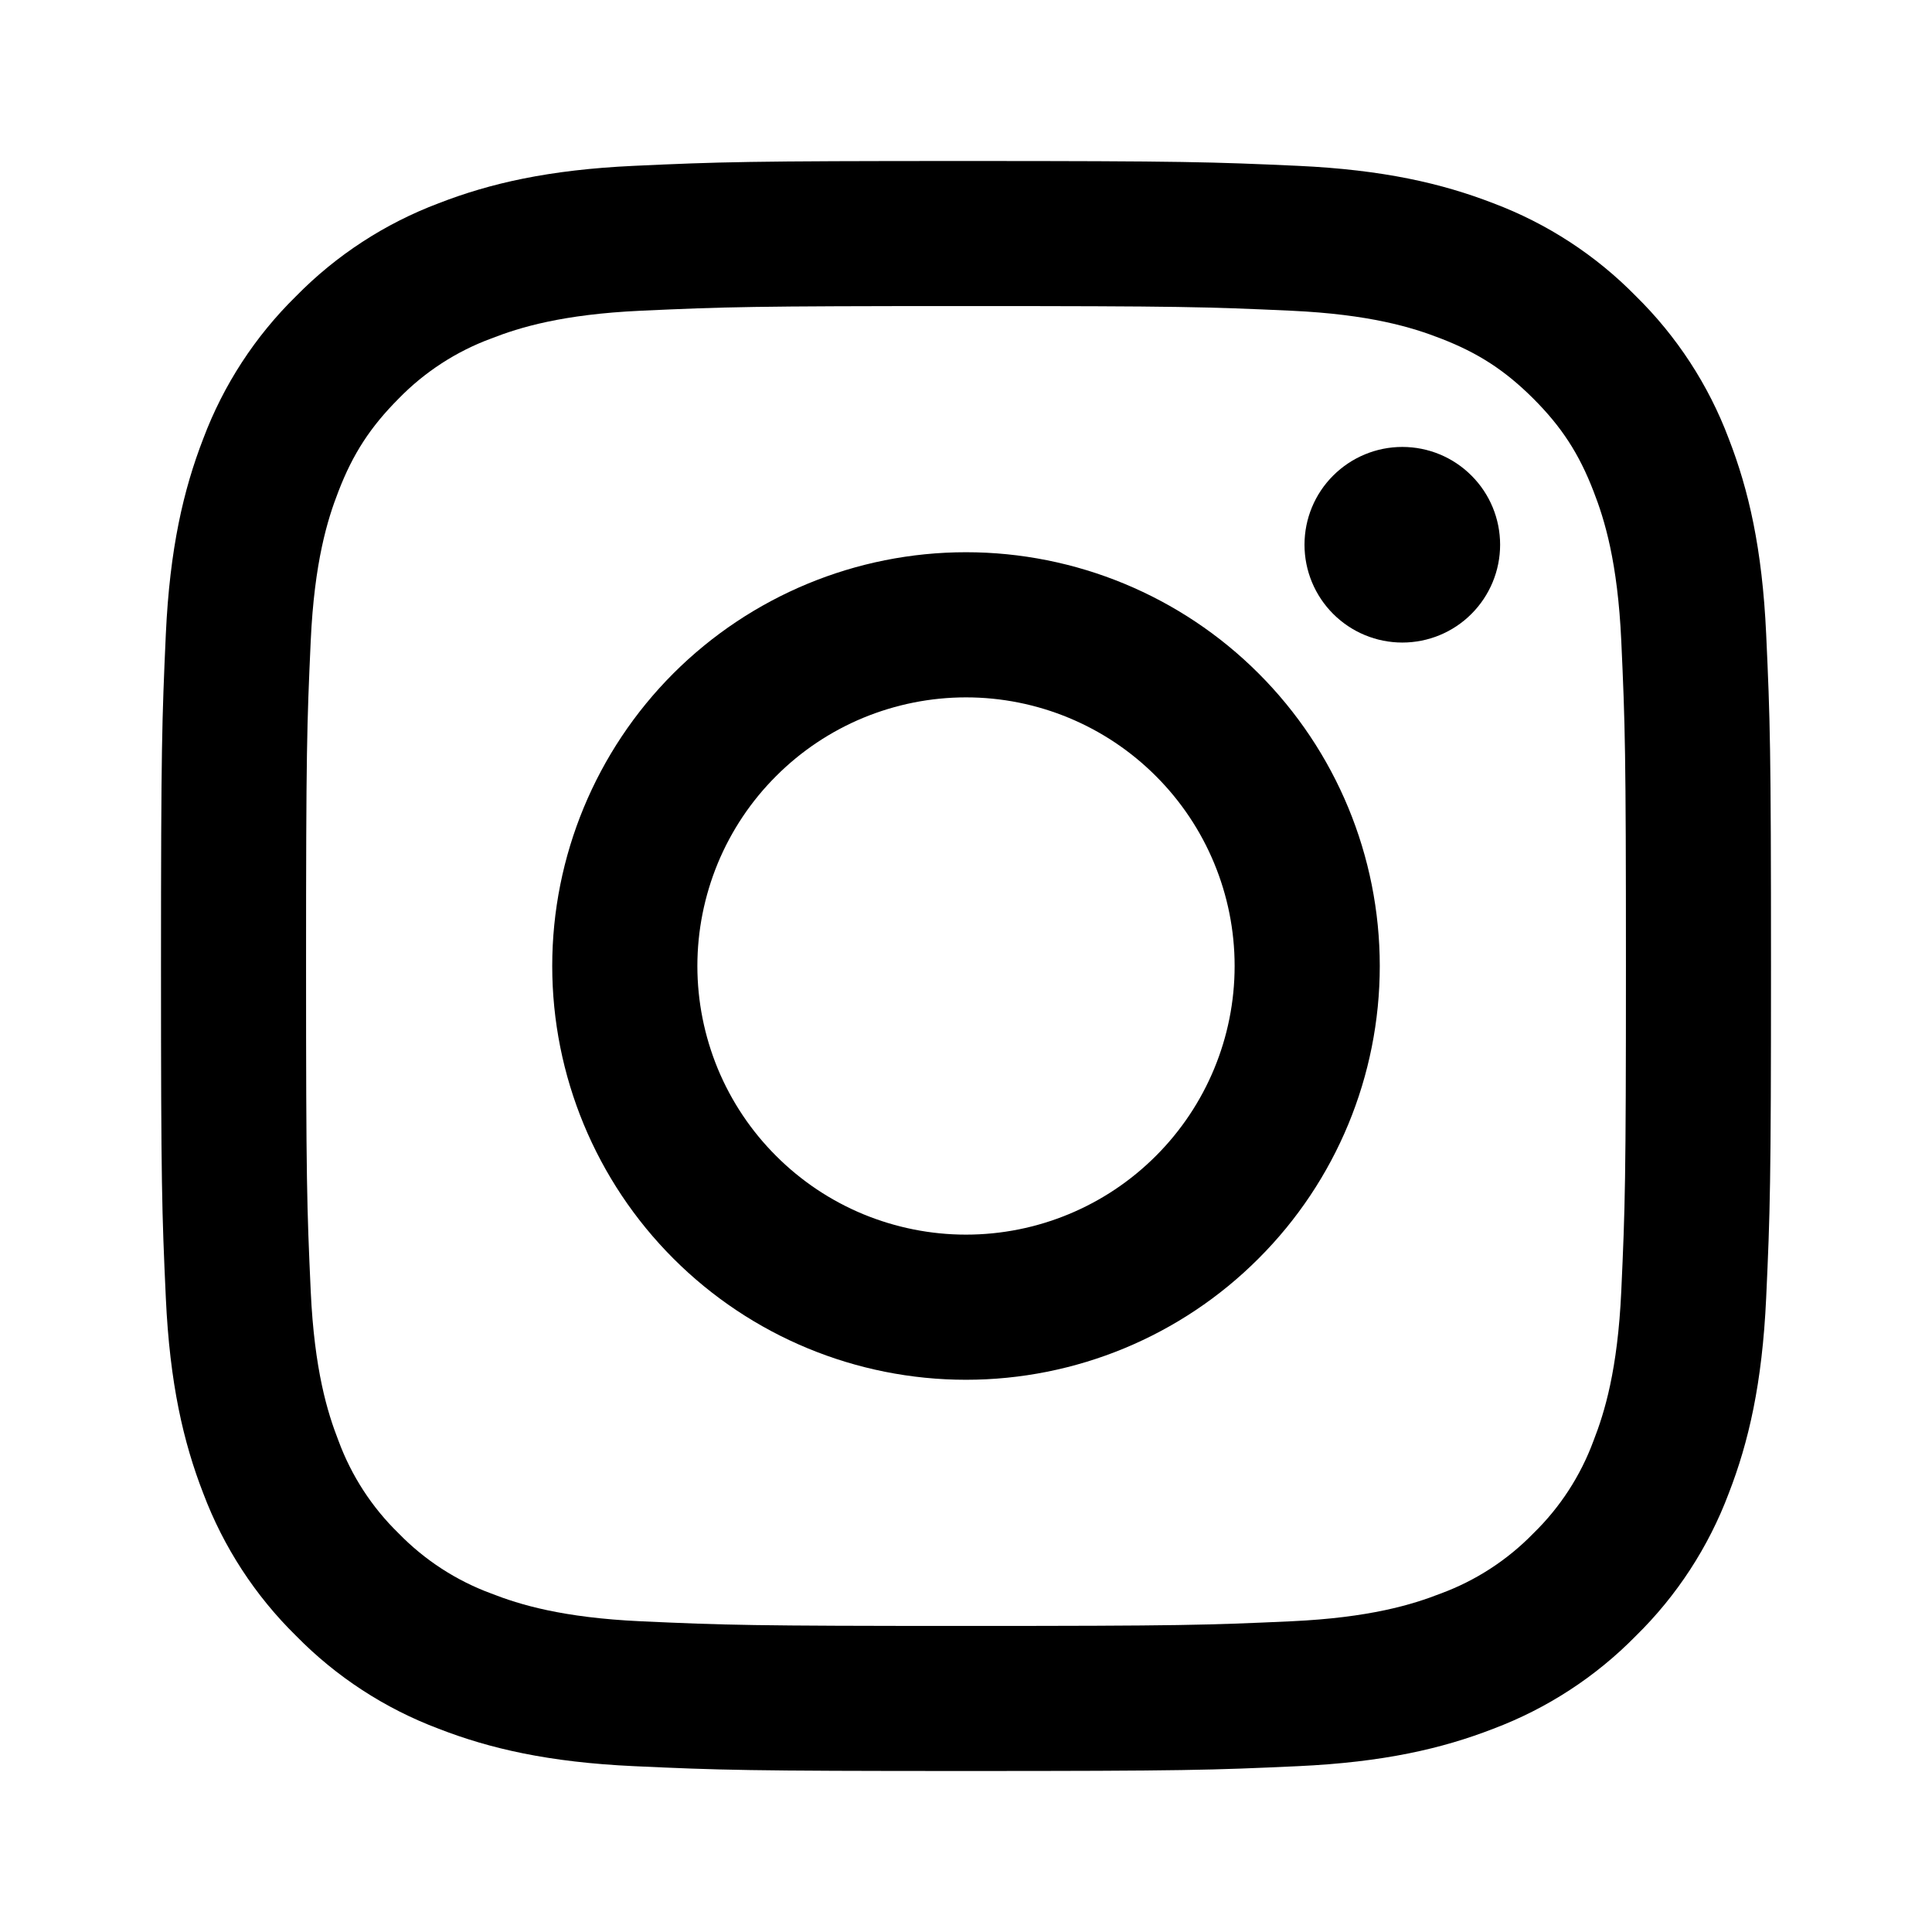
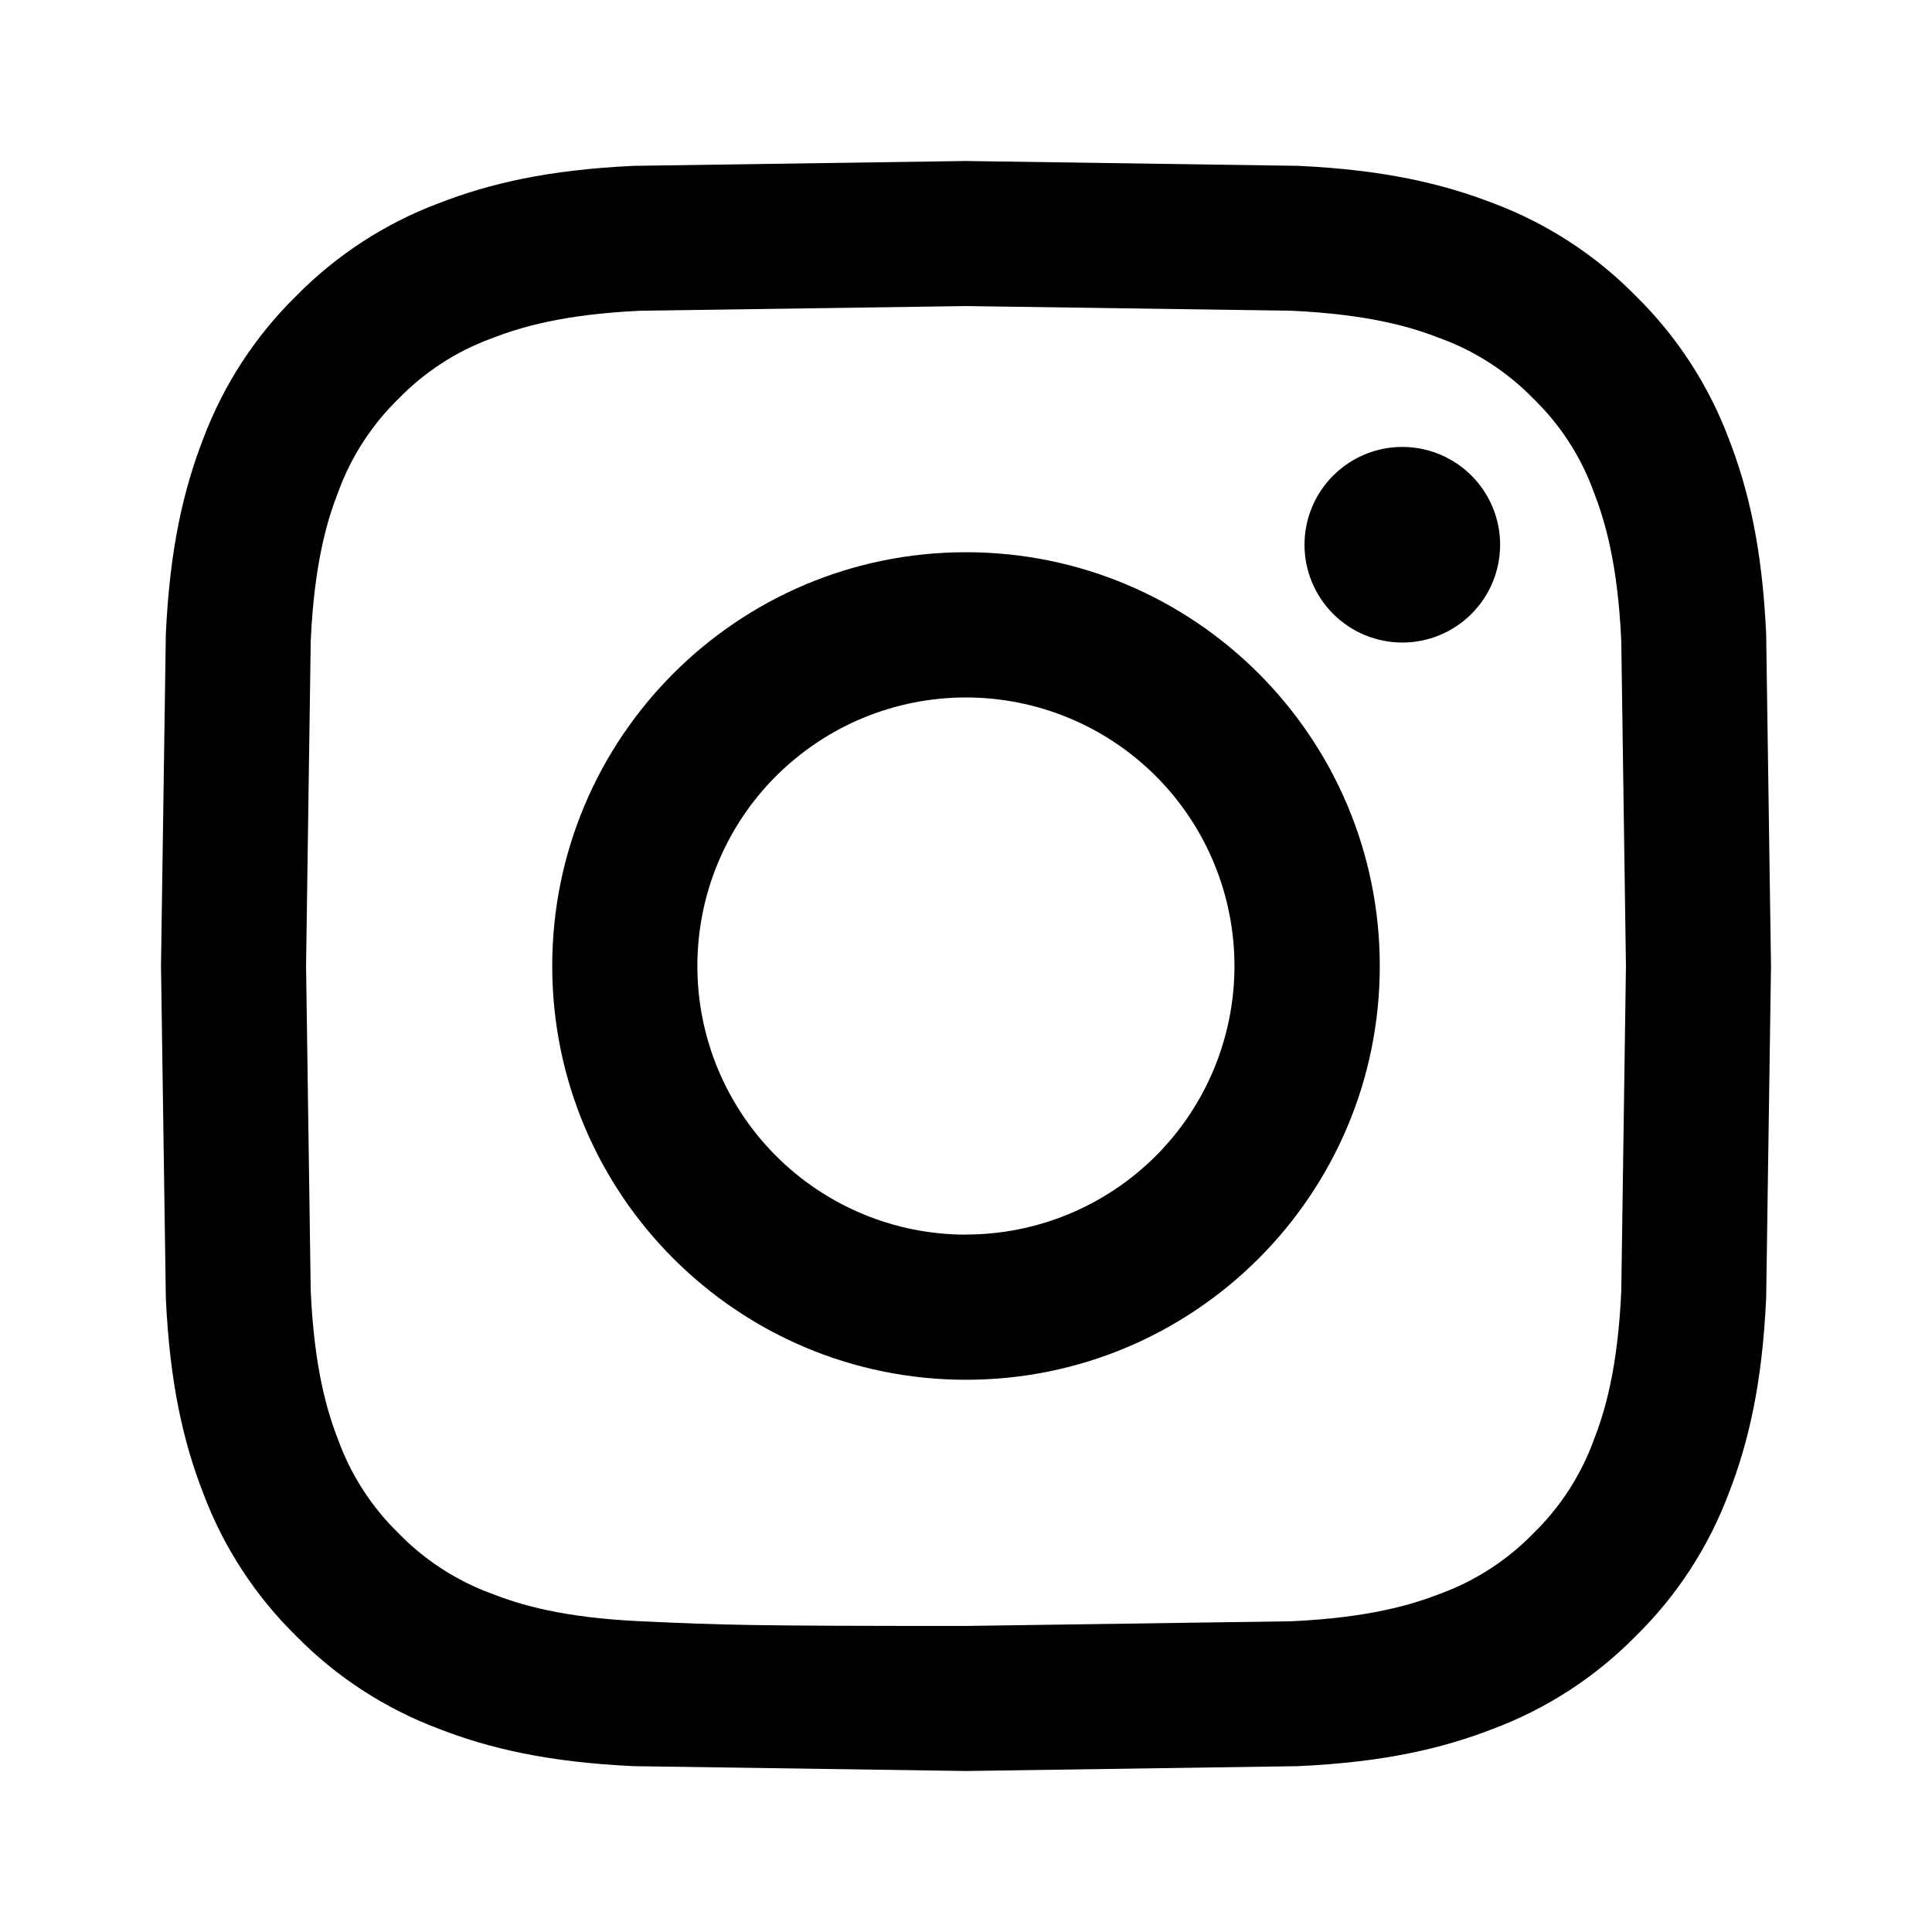
- <svg xmlns="http://www.w3.org/2000/svg" width="800px" height="800px" viewBox="0 0 24 24" fill="none">
-   <path fill-rule="evenodd" clip-rule="evenodd" d="M12 2C9.284 2 8.944 2.011 7.877 2.06C6.813 2.109 6.085 2.278 5.449 2.525C4.783 2.776 4.178 3.169 3.678 3.679C3.169 4.178 2.776 4.782 2.525 5.449C2.279 6.085 2.109 6.813 2.06 7.878C2.012 8.944 2 9.283 2 12C2 14.717 2.011 15.056 2.06 16.123C2.109 17.187 2.278 17.915 2.525 18.551C2.776 19.217 3.169 19.822 3.679 20.322C4.178 20.831 4.782 21.224 5.449 21.475C6.085 21.722 6.813 21.891 7.877 21.94C8.944 21.989 9.284 22 12 22C14.716 22 15.056 21.989 16.123 21.94C17.187 21.891 17.915 21.722 18.551 21.475C19.217 21.224 19.822 20.831 20.322 20.321C20.831 19.822 21.224 19.218 21.475 18.551C21.722 17.915 21.891 17.187 21.94 16.123C21.989 15.056 22 14.716 22 12C22 9.284 21.989 8.944 21.94 7.877C21.891 6.813 21.722 6.085 21.475 5.449C21.224 4.782 20.83 4.178 20.321 3.678C19.822 3.169 19.218 2.776 18.551 2.525C17.915 2.279 17.187 2.109 16.122 2.06C15.056 2.012 14.717 2 12 2ZM12 3.802C14.67 3.802 14.987 3.812 16.041 3.86C17.016 3.905 17.545 4.067 17.898 4.205C18.365 4.385 18.698 4.603 19.048 4.952C19.398 5.302 19.615 5.635 19.795 6.102C19.933 6.455 20.095 6.984 20.14 7.959C20.188 9.013 20.198 9.33 20.198 12C20.198 14.67 20.188 14.987 20.14 16.041C20.095 17.016 19.933 17.545 19.795 17.898C19.635 18.332 19.38 18.725 19.048 19.048C18.725 19.38 18.332 19.635 17.898 19.795C17.545 19.933 17.016 20.095 16.041 20.14C14.987 20.188 14.671 20.198 12 20.198C9.329 20.198 9.013 20.188 7.959 20.14C6.984 20.095 6.455 19.933 6.102 19.795C5.668 19.635 5.275 19.38 4.952 19.048C4.62 18.725 4.365 18.332 4.205 17.898C4.067 17.545 3.905 17.016 3.86 16.041C3.812 14.987 3.802 14.67 3.802 12C3.802 9.33 3.812 9.013 3.86 7.959C3.905 6.984 4.067 6.455 4.205 6.102C4.385 5.635 4.603 5.302 4.952 4.952C5.275 4.62 5.668 4.365 6.102 4.205C6.455 4.067 6.984 3.905 7.959 3.86C9.013 3.812 9.33 3.802 12 3.802Z" fill="#000000" />
-   <path fill-rule="evenodd" clip-rule="evenodd" d="M12 15.337C11.562 15.337 11.128 15.25 10.723 15.083C10.318 14.915 9.95 14.669 9.641 14.359C9.331 14.05 9.085 13.682 8.917 13.277C8.75 12.872 8.663 12.438 8.663 12C8.663 11.562 8.75 11.128 8.917 10.723C9.085 10.318 9.331 9.95 9.641 9.641C9.95 9.331 10.318 9.085 10.723 8.917C11.128 8.75 11.562 8.663 12 8.663C12.885 8.663 13.734 9.015 14.359 9.641C14.985 10.266 15.337 11.115 15.337 12C15.337 12.885 14.985 13.734 14.359 14.359C13.734 14.985 12.885 15.337 12 15.337ZM12 6.86C10.637 6.86 9.329 7.402 8.365 8.365C7.402 9.329 6.86 10.637 6.86 12C6.86 13.363 7.402 14.671 8.365 15.634C9.329 16.599 10.637 17.14 12 17.14C13.363 17.14 14.671 16.599 15.634 15.634C16.599 14.671 17.14 13.363 17.14 12C17.14 10.637 16.599 9.329 15.634 8.365C14.671 7.402 13.363 6.86 12 6.86ZM18.635 6.767C18.635 7.089 18.507 7.398 18.279 7.626C18.052 7.854 17.743 7.982 17.42 7.982C17.098 7.982 16.789 7.854 16.561 7.626C16.333 7.398 16.205 7.089 16.205 6.767C16.205 6.444 16.333 6.135 16.561 5.908C16.789 5.68 17.098 5.552 17.42 5.552C17.743 5.552 18.052 5.68 18.279 5.908C18.507 6.135 18.635 6.444 18.635 6.767Z" fill="#000000" />
+ <svg xmlns="http://www.w3.org/2000/svg" width="800" height="800" viewBox="0 0 24 24" fill="#000" fill-rule="evenodd">
+   <path d="M12 2l-4.123.06c-1.065.049-1.792.218-2.428.465a4.9 4.9 0 0 0-1.771 1.153c-.509.499-.902 1.104-1.153 1.771-.246.636-.416 1.364-.465 2.429L2 12l.06 4.123c.049 1.065.218 1.792.465 2.428a4.9 4.9 0 0 0 1.153 1.771c.499.509 1.104.902 1.771 1.153.636.247 1.363.416 2.428.465L12 22l4.123-.06c1.065-.049 1.792-.218 2.428-.465a4.9 4.9 0 0 0 1.771-1.153c.509-.499.902-1.104 1.153-1.771.247-.636.416-1.363.465-2.428L22 12l-.06-4.123c-.049-1.065-.218-1.792-.465-2.428-.251-.667-.645-1.272-1.153-1.771-.499-.509-1.104-.902-1.771-1.153-.636-.246-1.364-.416-2.429-.465L12 2zm0 1.802l4.041.058c.975.045 1.504.207 1.857.345a3.1 3.1 0 0 1 1.15.747 3.07 3.07 0 0 1 .747 1.15c.137.353.3.882.345 1.857L20.198 12l-.058 4.041c-.045.975-.207 1.504-.345 1.857a3.1 3.1 0 0 1-.747 1.15 3.1 3.1 0 0 1-1.15.747c-.353.137-.882.3-1.857.345L12 20.198c-2.671 0-2.987-.01-4.041-.058-.975-.045-1.504-.207-1.857-.345a3.1 3.1 0 0 1-1.15-.747 3.1 3.1 0 0 1-.747-1.15c-.137-.353-.3-.882-.345-1.857L3.802 12l.058-4.041c.045-.975.207-1.504.345-1.857a3.1 3.1 0 0 1 .747-1.15 3.1 3.1 0 0 1 1.15-.747c.353-.137.882-.3 1.857-.345L12 3.802zm0 11.535c-.438 0-.872-.086-1.277-.254a3.34 3.34 0 0 1-1.806-1.806c-.168-.405-.254-.839-.254-1.277s.086-.872.254-1.277.413-.773.723-1.082.678-.556 1.082-.723a3.35 3.35 0 0 1 1.277-.254c.885 0 1.734.352 2.359.977s.977 1.474.977 2.359-.352 1.734-.977 2.359-1.474.977-2.359.977zm0-8.477a5.14 5.14 0 1 0 0 10.28 5.14 5.14 0 1 0 0-10.28zm6.635-.093c0 .322-.128.631-.356.859s-.537.356-.859.356-.631-.128-.859-.356-.356-.537-.356-.859.128-.631.356-.859.537-.356.859-.356.631.128.859.356.356.537.356.859z" />
</svg>
